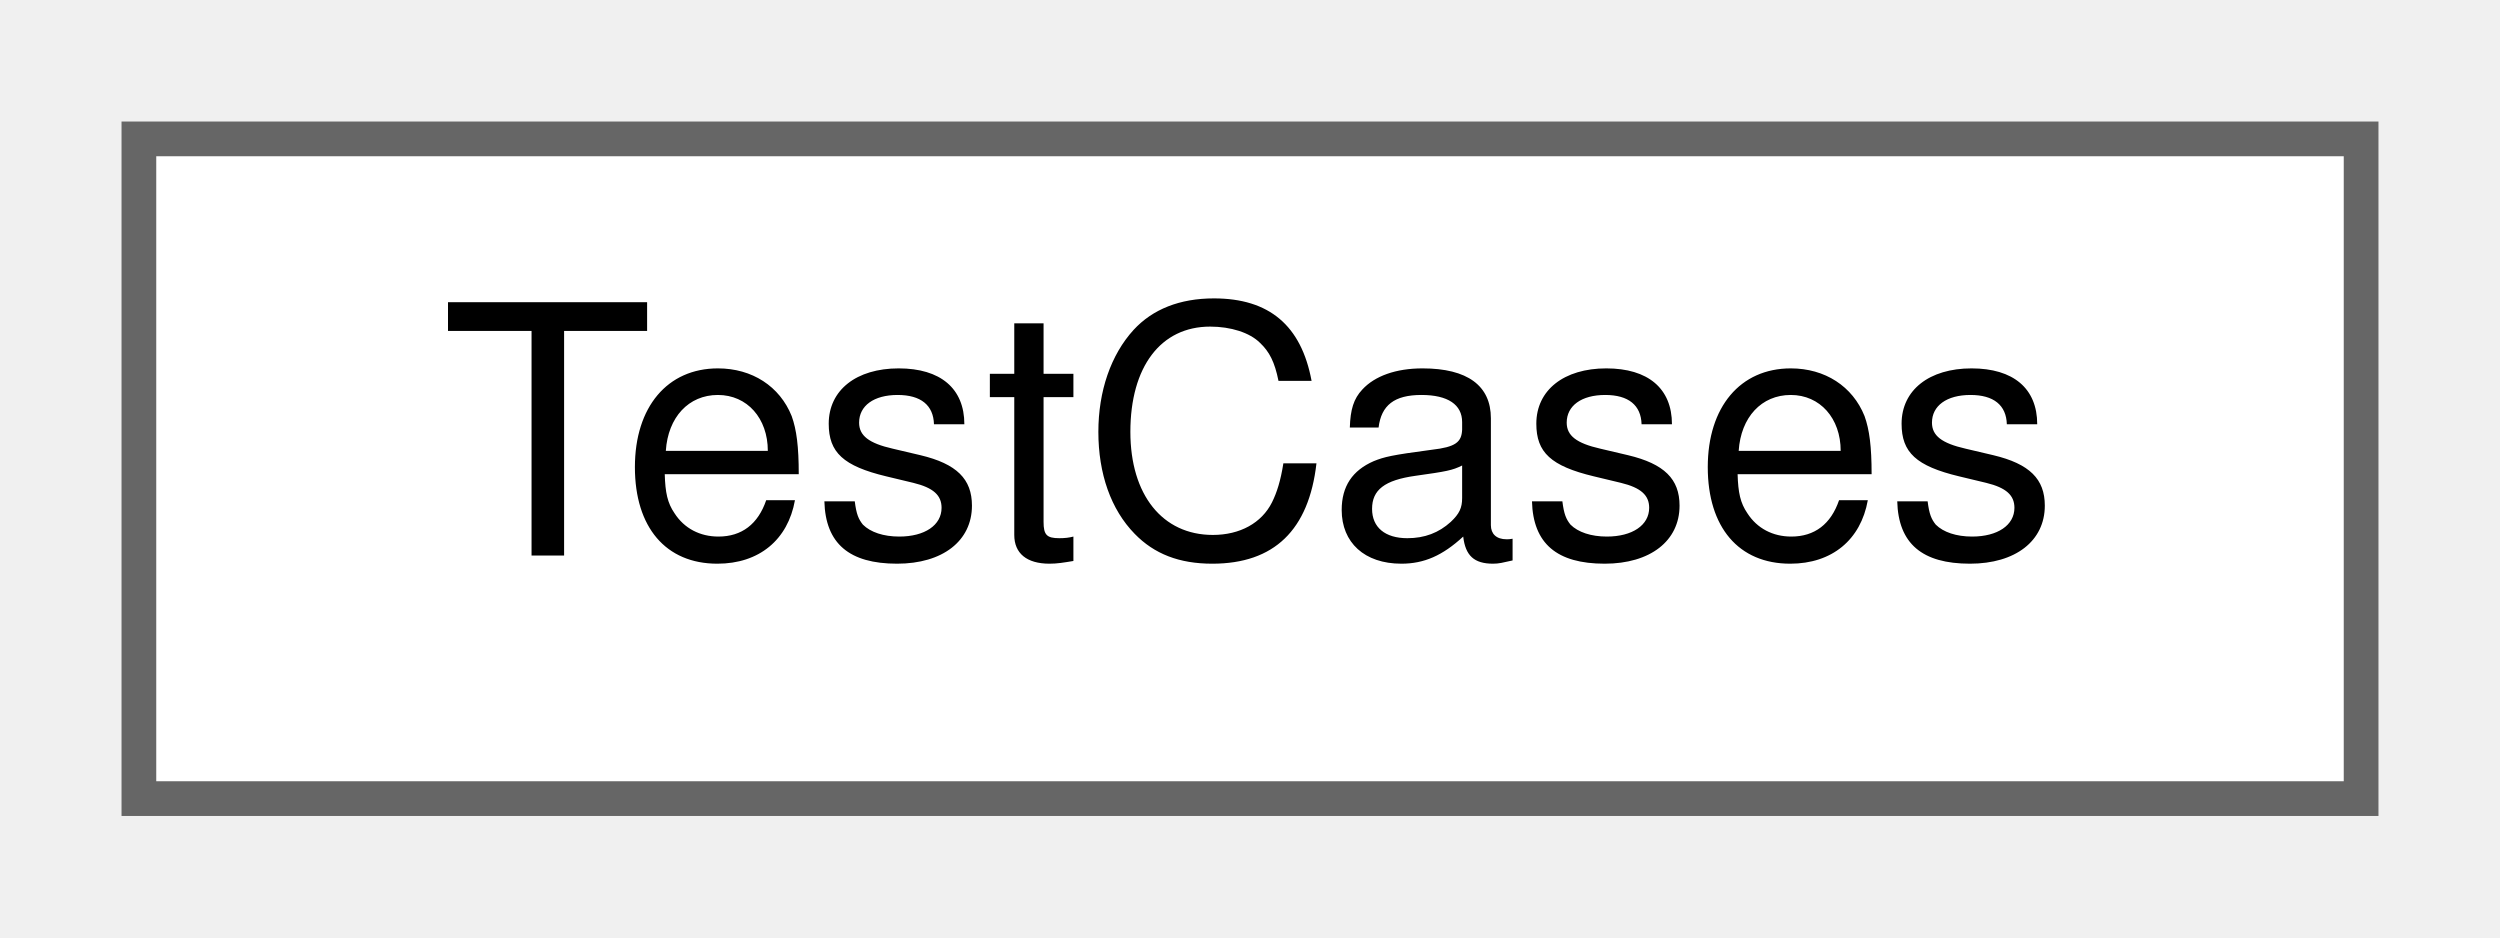
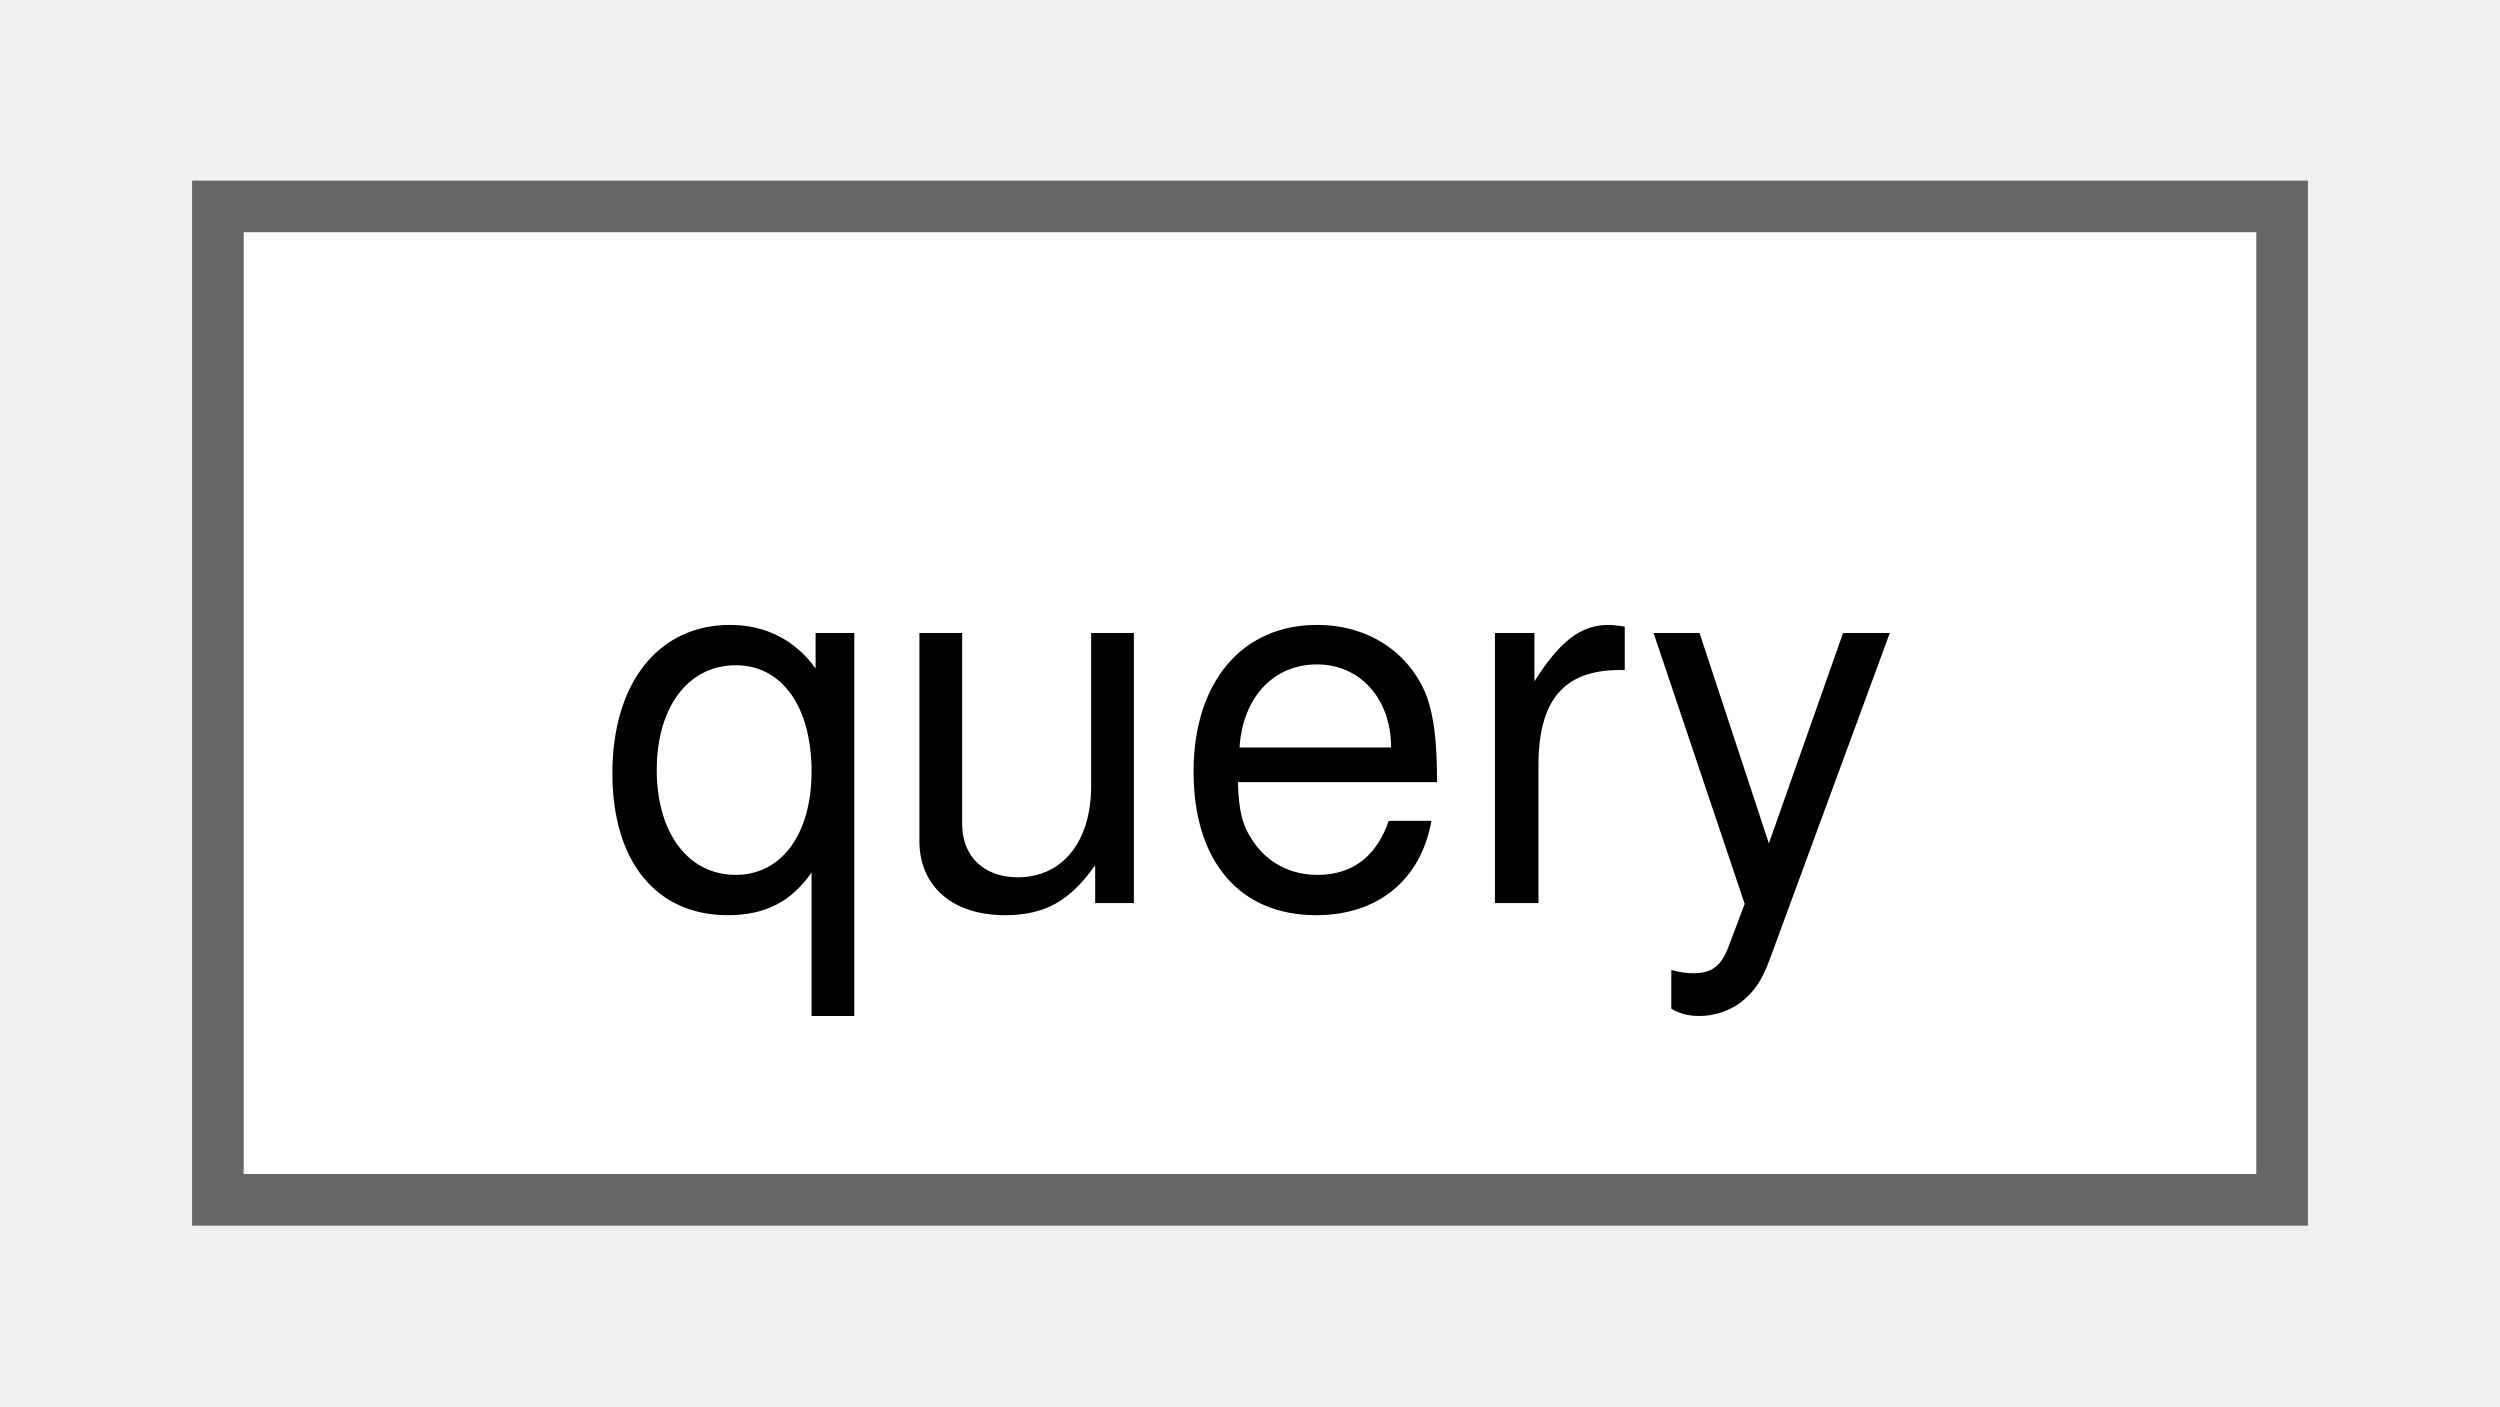
- <svg xmlns="http://www.w3.org/2000/svg" xmlns:xlink="http://www.w3.org/1999/xlink" width="72pt" height="27pt" viewBox="0.00 0.00 72.00 27.00">
-   <g id="graph0" class="graph" transform="scale(1 1) rotate(0) translate(4 23)">
-     <g id="node1" class="node">
-       <g id="a_node1">
-         <a xlink:href="d5/d58/class_test_cases.html" target="_top" xlink:title="class encapsulating the necessary test cases">
-           <polygon fill="white" stroke="#666666" points="64,-19 0,-19 0,0 64,0 64,-19" />
-           <text text-anchor="middle" x="32" y="-7" font-family="Helvetica,sans-Serif" font-size="10.00">TestCases</text>
+ <svg xmlns="http://www.w3.org/2000/svg" xmlns:xlink="http://www.w3.org/1999/xlink" width="48pt" height="27pt" viewBox="0.00 0.00 48.00 27.25">
+   <g id="graph0" class="graph" transform="scale(1 1) rotate(0) translate(4 23.25)">
+     <g id="Node000000" class="node">
+       <g id="a_Node000000">
+         <a xlink:href="dd/d1b/structquery.html" target="_top" xlink:title=" ">
+           <polygon fill="white" stroke="#666666" points="40,-19.25 0,-19.25 0,0 40,0 40,-19.25" />
+           <text text-anchor="middle" x="20" y="-5.75" font-family="Helvetica,sans-Serif" font-size="10.00">query</text>
        </a>
      </g>
    </g>
  </g>
</svg>
